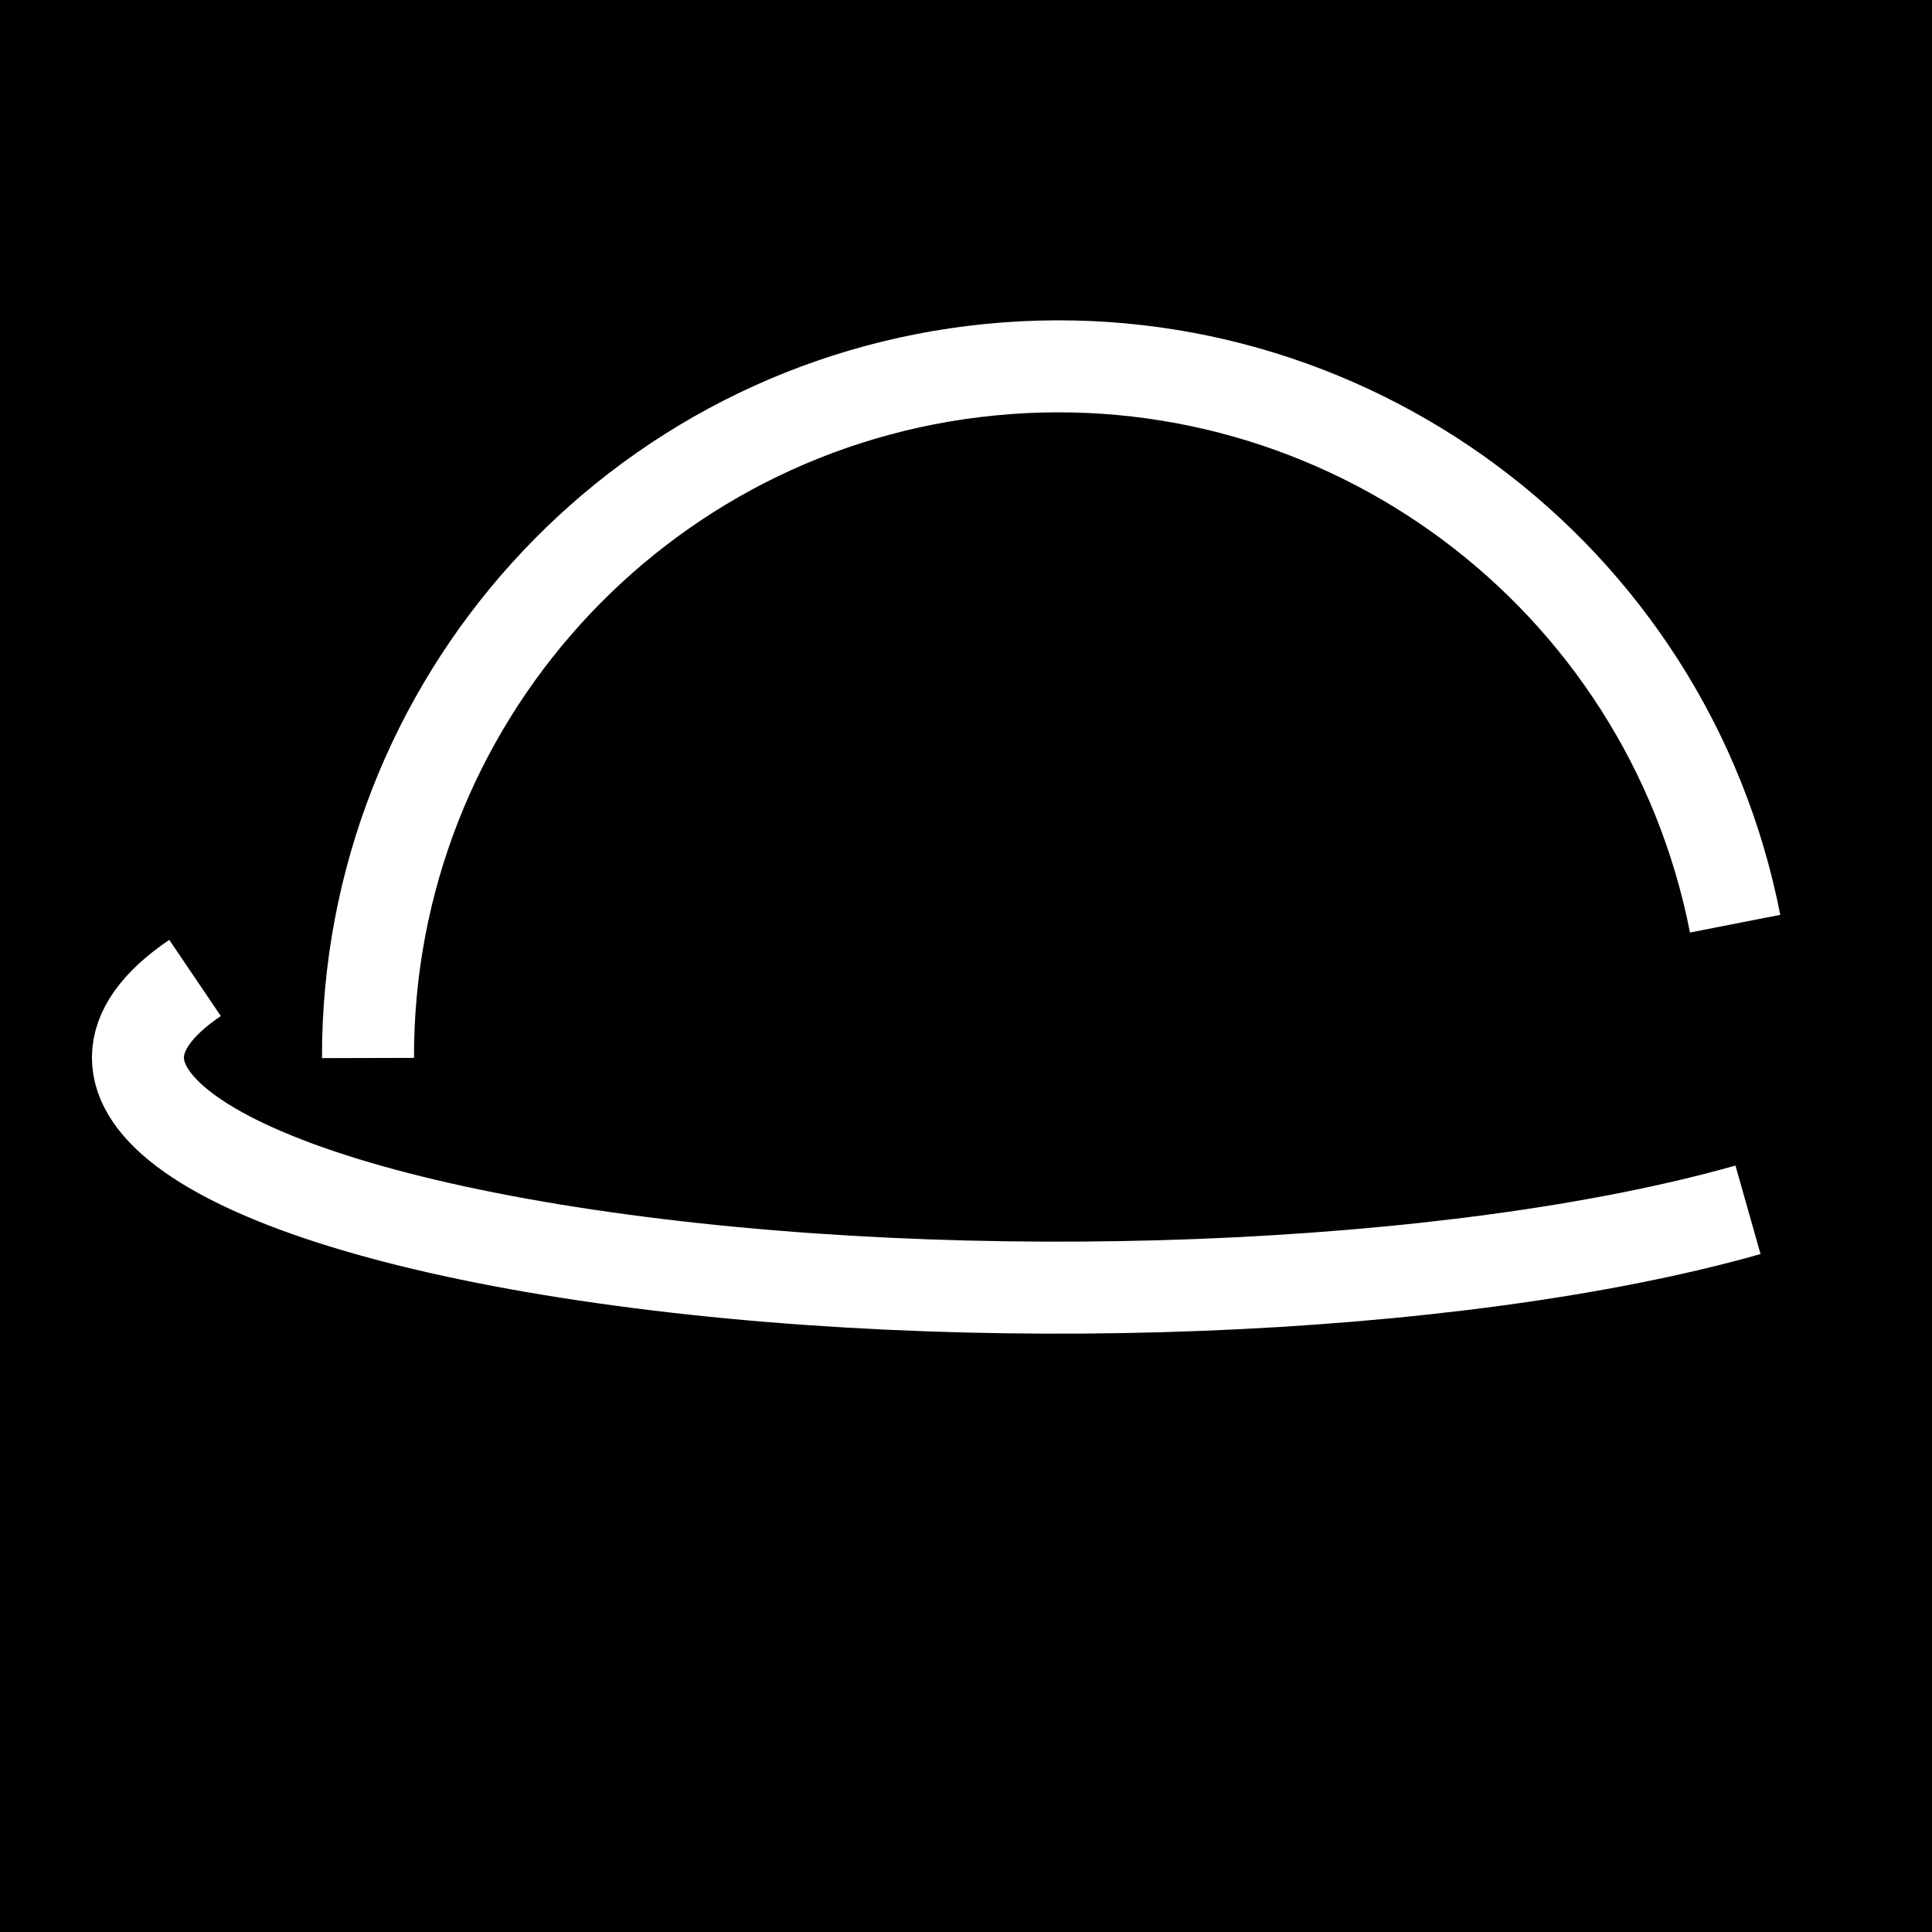
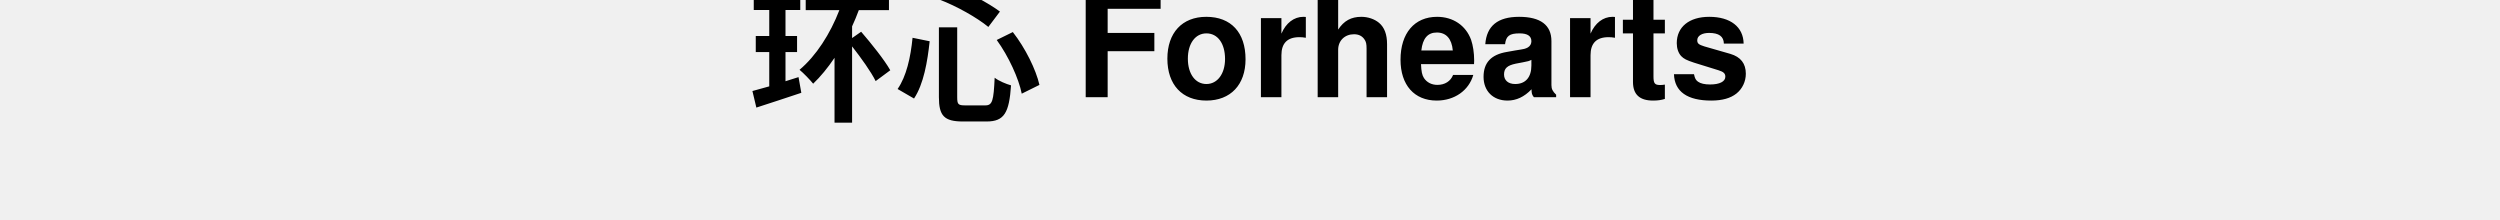
- <svg xmlns="http://www.w3.org/2000/svg" viewBox="-1.15 -1.15 2.1 2.1">
-   <rect x="-1.5" y="-1.5" width="3" height="3" fill="#000000" />
-   <path d="M -0.75 0             A 0.75 0.75 0 0 1 0.736 -0.146" fill="none" stroke="#ffffff" stroke-width="0.1" stroke-linecap="butt" />
-   <path d="M -0.938 -0.087             A 1 0.25 0 0 0 0.75 0.165" fill="none" stroke="#ffffff" stroke-width="0.1" stroke-linecap="butt" />
+ <svg xmlns="http://www.w3.org/2000/svg" width="854" height="75" style="z-index:1;position:relative" viewBox="0 0 854 75">
+   <style>
+       .text {   font-size: 50px;   font-weight: 700;   font-family: -apple-system,BlinkMacSystemFont,Segoe UI,Helvetica,Arial,sans-serif,Apple Color Emoji,Segoe UI Emoji;  } .desc {   font-size: 20px;   font-weight: 500;   font-family: -apple-system,BlinkMacSystemFont,Segoe UI,Helvetica,Arial,sans-serif,Apple Color Emoji,Segoe UI Emoji;  } path {   transform: rotate(180deg);   transform-origin: 50% 50%;  } 
+       .text, .desc {   animation: blink .6s step-start 0s backwards;  } @keyframes blink {   10% {     opacity: 1;   }   25% {     opacity: 0;   }   40% {     opacity: 1;   }   55% {     opacity: 0;   }   70% {     opacity: 0;   }   80% {     opacity: 1;   }  } 
+     </style>
+   <g transform="translate(427, 37.5) scale(1, 1) translate(-427, -37.5)">
+     <path d="" fill="#193549" opacity="0.4">
+       <animate attributeName="d" dur="20s" repeatCount="indefinite" keyTimes="0;0.333;0.667;1" calcmod="spline" keySplines="0.2 0 0.2 1;0.2 0 0.2 1;0.2 0 0.2 1" begin="0s" values="M0 0L 0 -5Q 213.5 35 427 5T 854 30L 854 0 Z;M0 0L 0 20Q 213.5 35 427 15T 854 5L 854 0 Z;M0 0L 0 40Q 213.5 10 427 40T 854 5L 854 0 Z;M0 0L 0 -5Q 213.5 35 427 5T 854 30L 854 0 Z">
+           </animate>
+     </path>
+     <path d="" fill="#193549" opacity="0.4">
+       <animate attributeName="d" dur="20s" repeatCount="indefinite" keyTimes="0;0.333;0.667;1" calcmod="spline" keySplines="0.2 0 0.2 1;0.2 0 0.2 1;0.2 0 0.2 1" begin="-10s" values="M0 0L 0 10Q 213.5 55 427 25T 854 35L 854 0 Z;M0 0L 0 25Q 213.5 -5 427 -5T 854 15L 854 0 Z;M0 0L 0 20Q 213.5 0 427 25T 854 40L 854 0 Z;M0 0L 0 10Q 213.5 55 427 25T 854 35L 854 0 Z">
+           </animate>
+     </path>
+   </g>
+   <text text-anchor="middle" alignment-baseline="middle" x="50%" y="50%" class="text" style="fill:#000000;" stroke="#-" stroke-width="1">环心 Forhearts</text>
</svg>
